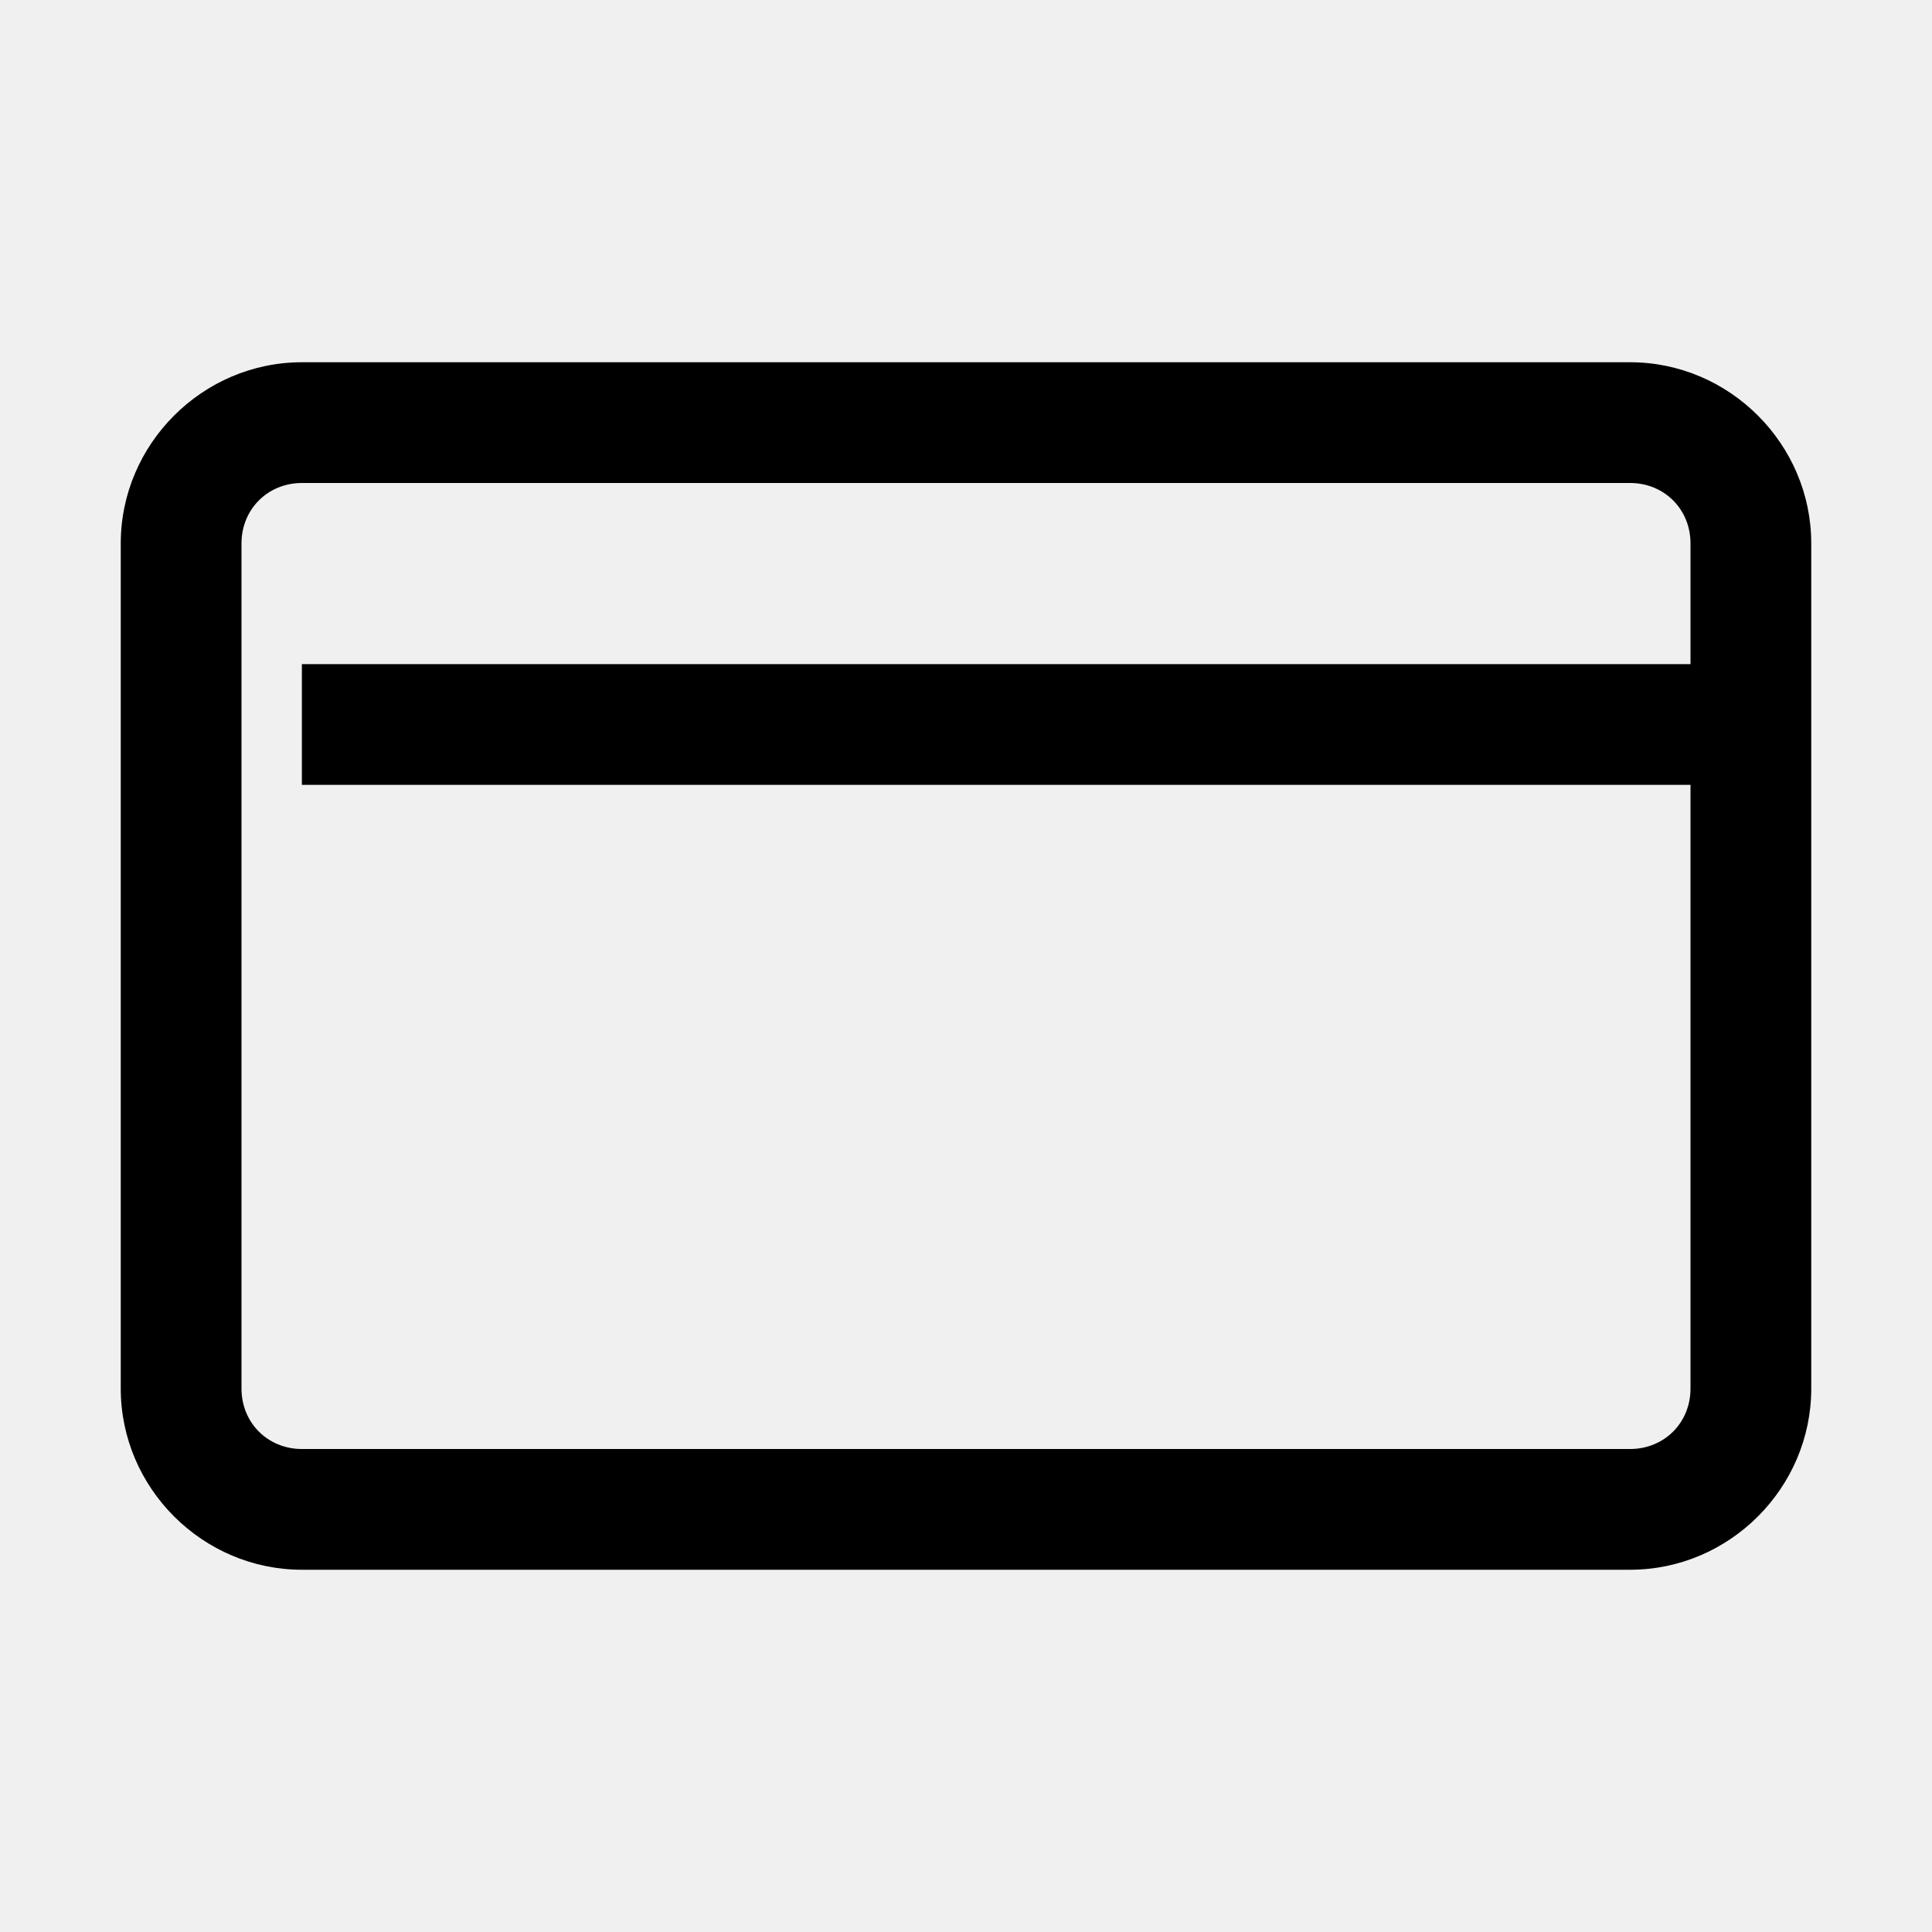
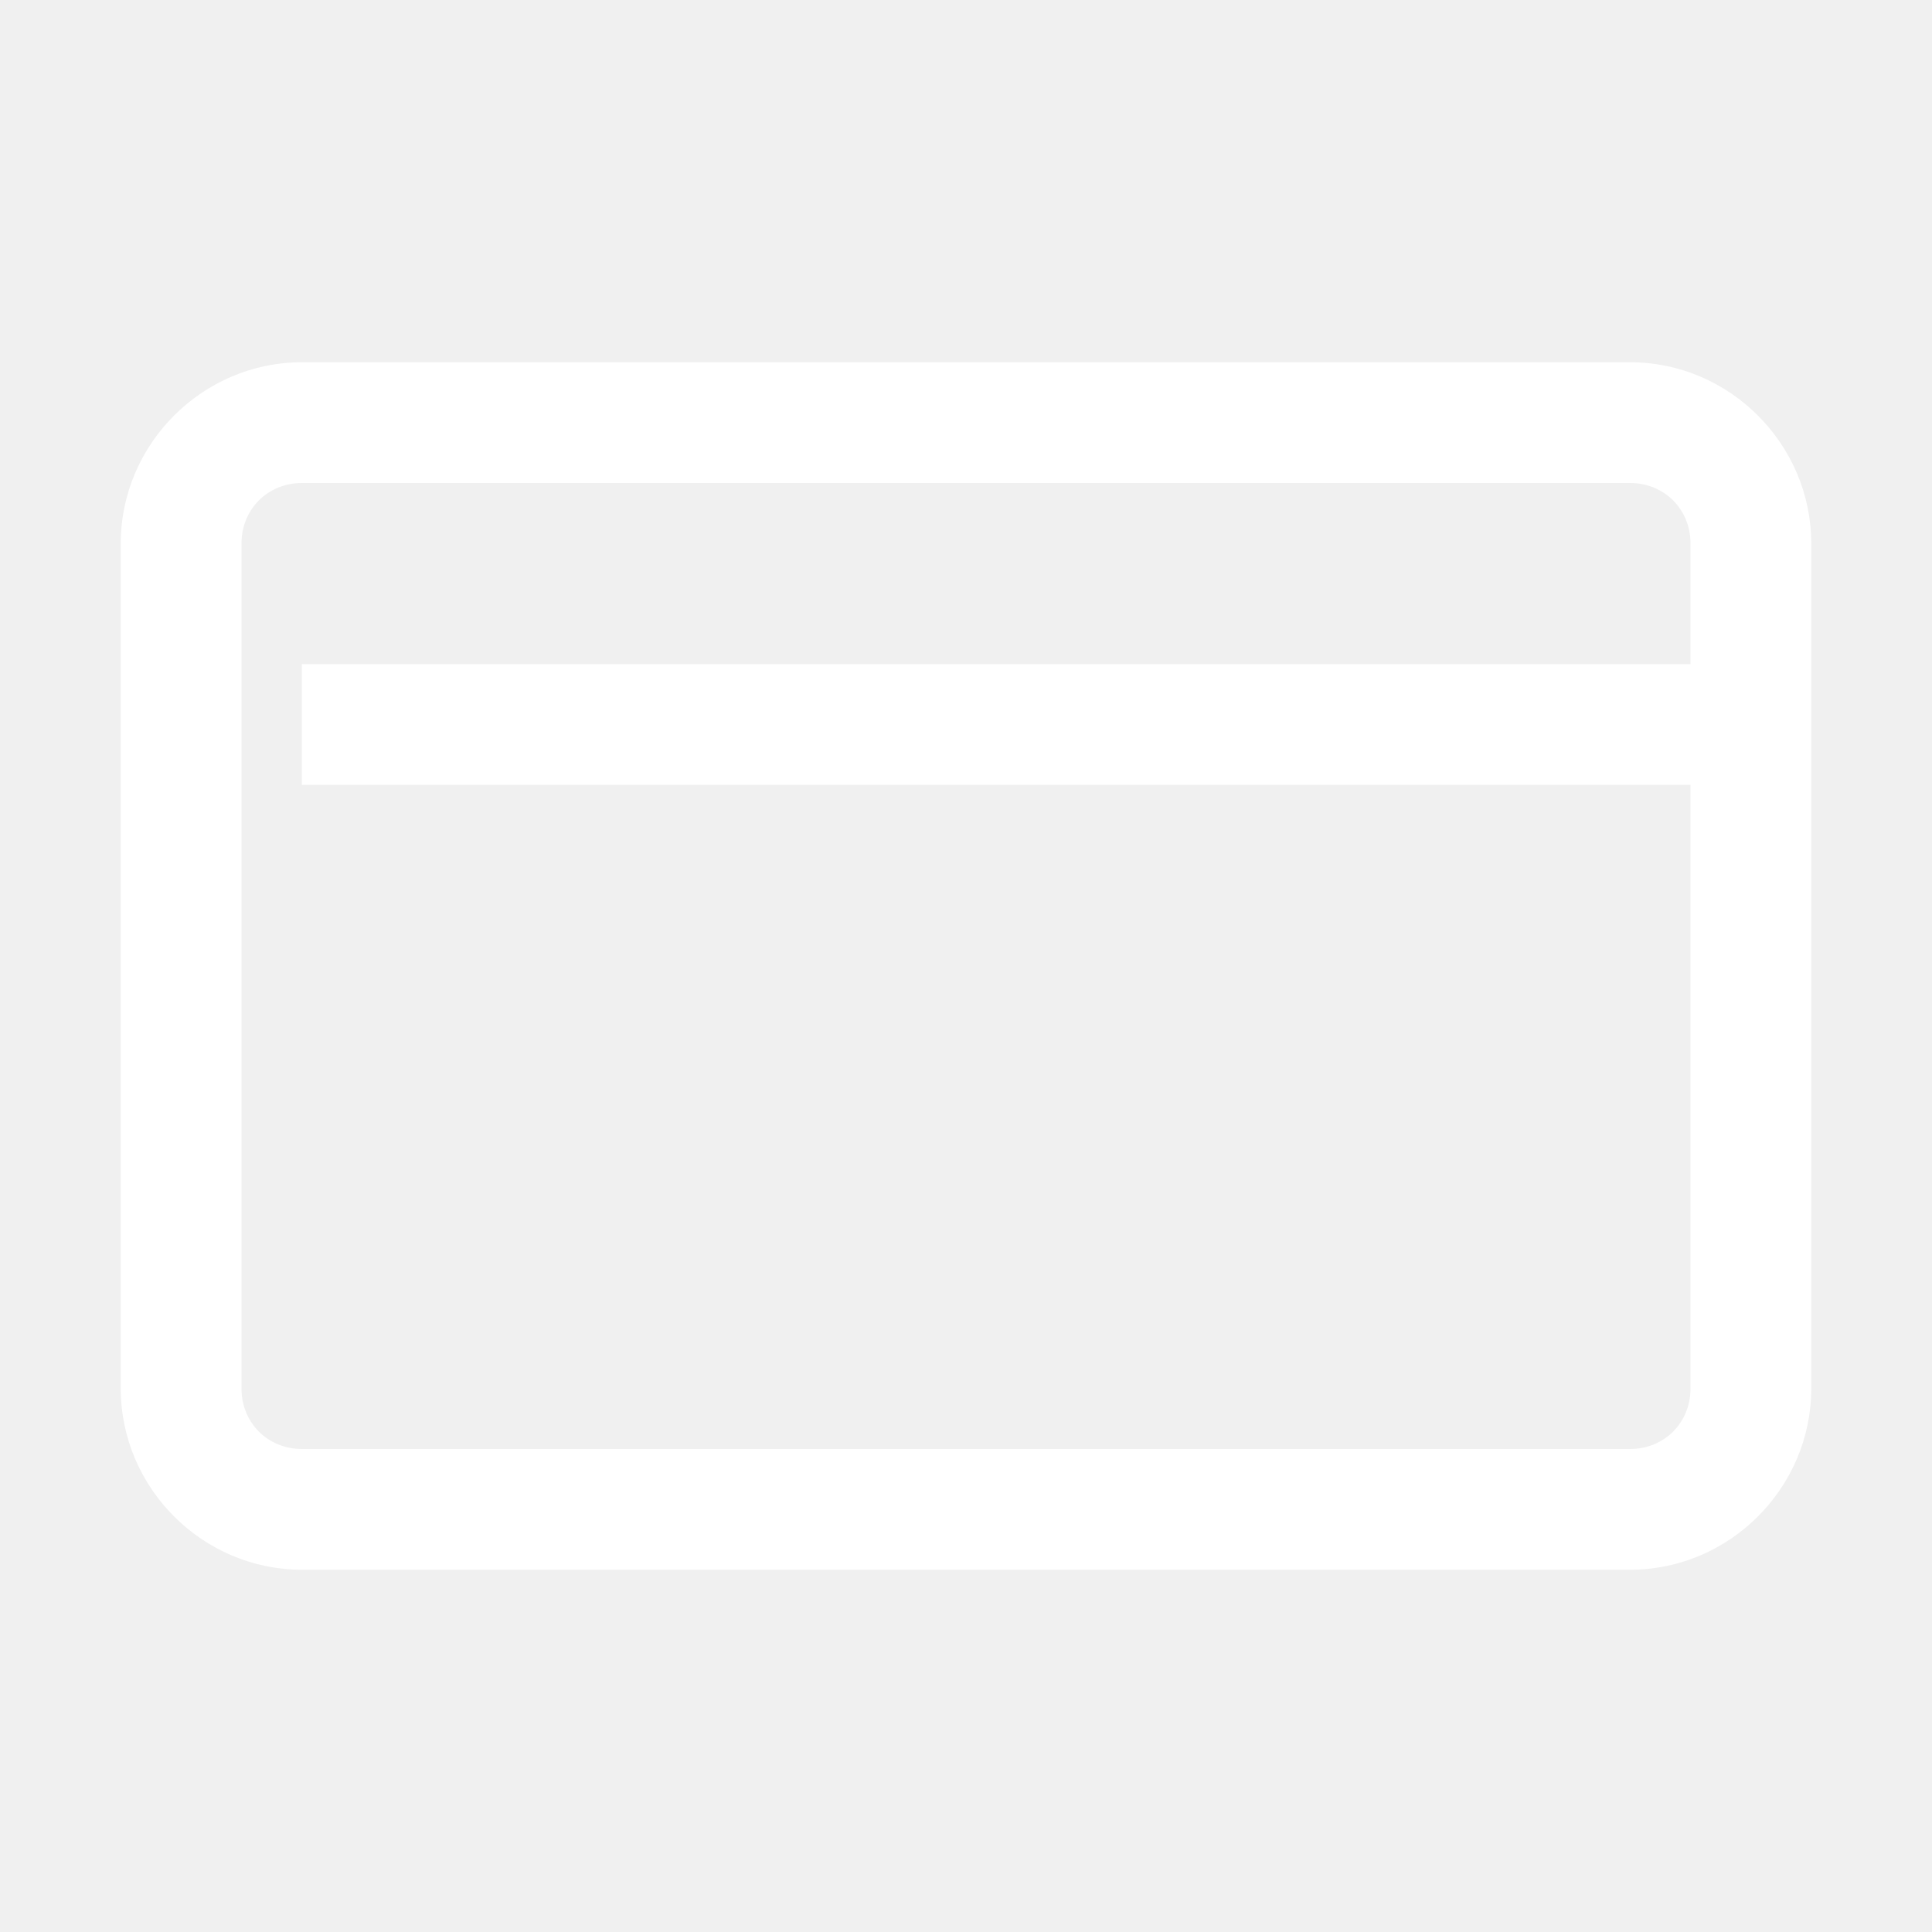
- <svg xmlns="http://www.w3.org/2000/svg" viewBox="0 0 512 512">
+ <svg xmlns="http://www.w3.org/2000/svg" viewBox="0 0 512 512" fill="#fff">
  <path d="M80 96h352c26.32 0 48 21.68 48 48v224c0 26.32-21.68 48-48 48H80c-26.32 0-48-21.68-48-48V144c0-26.32 21.68-48 48-48zm0 32c-9.04 0-16 6.96-16 16v224c0 9.04 6.96 16 16 16h352c9.04 0 16-6.96 16-16V208H80v-32h368v-32c0-9.04-6.96-16-16-16H80z" />
</svg>
